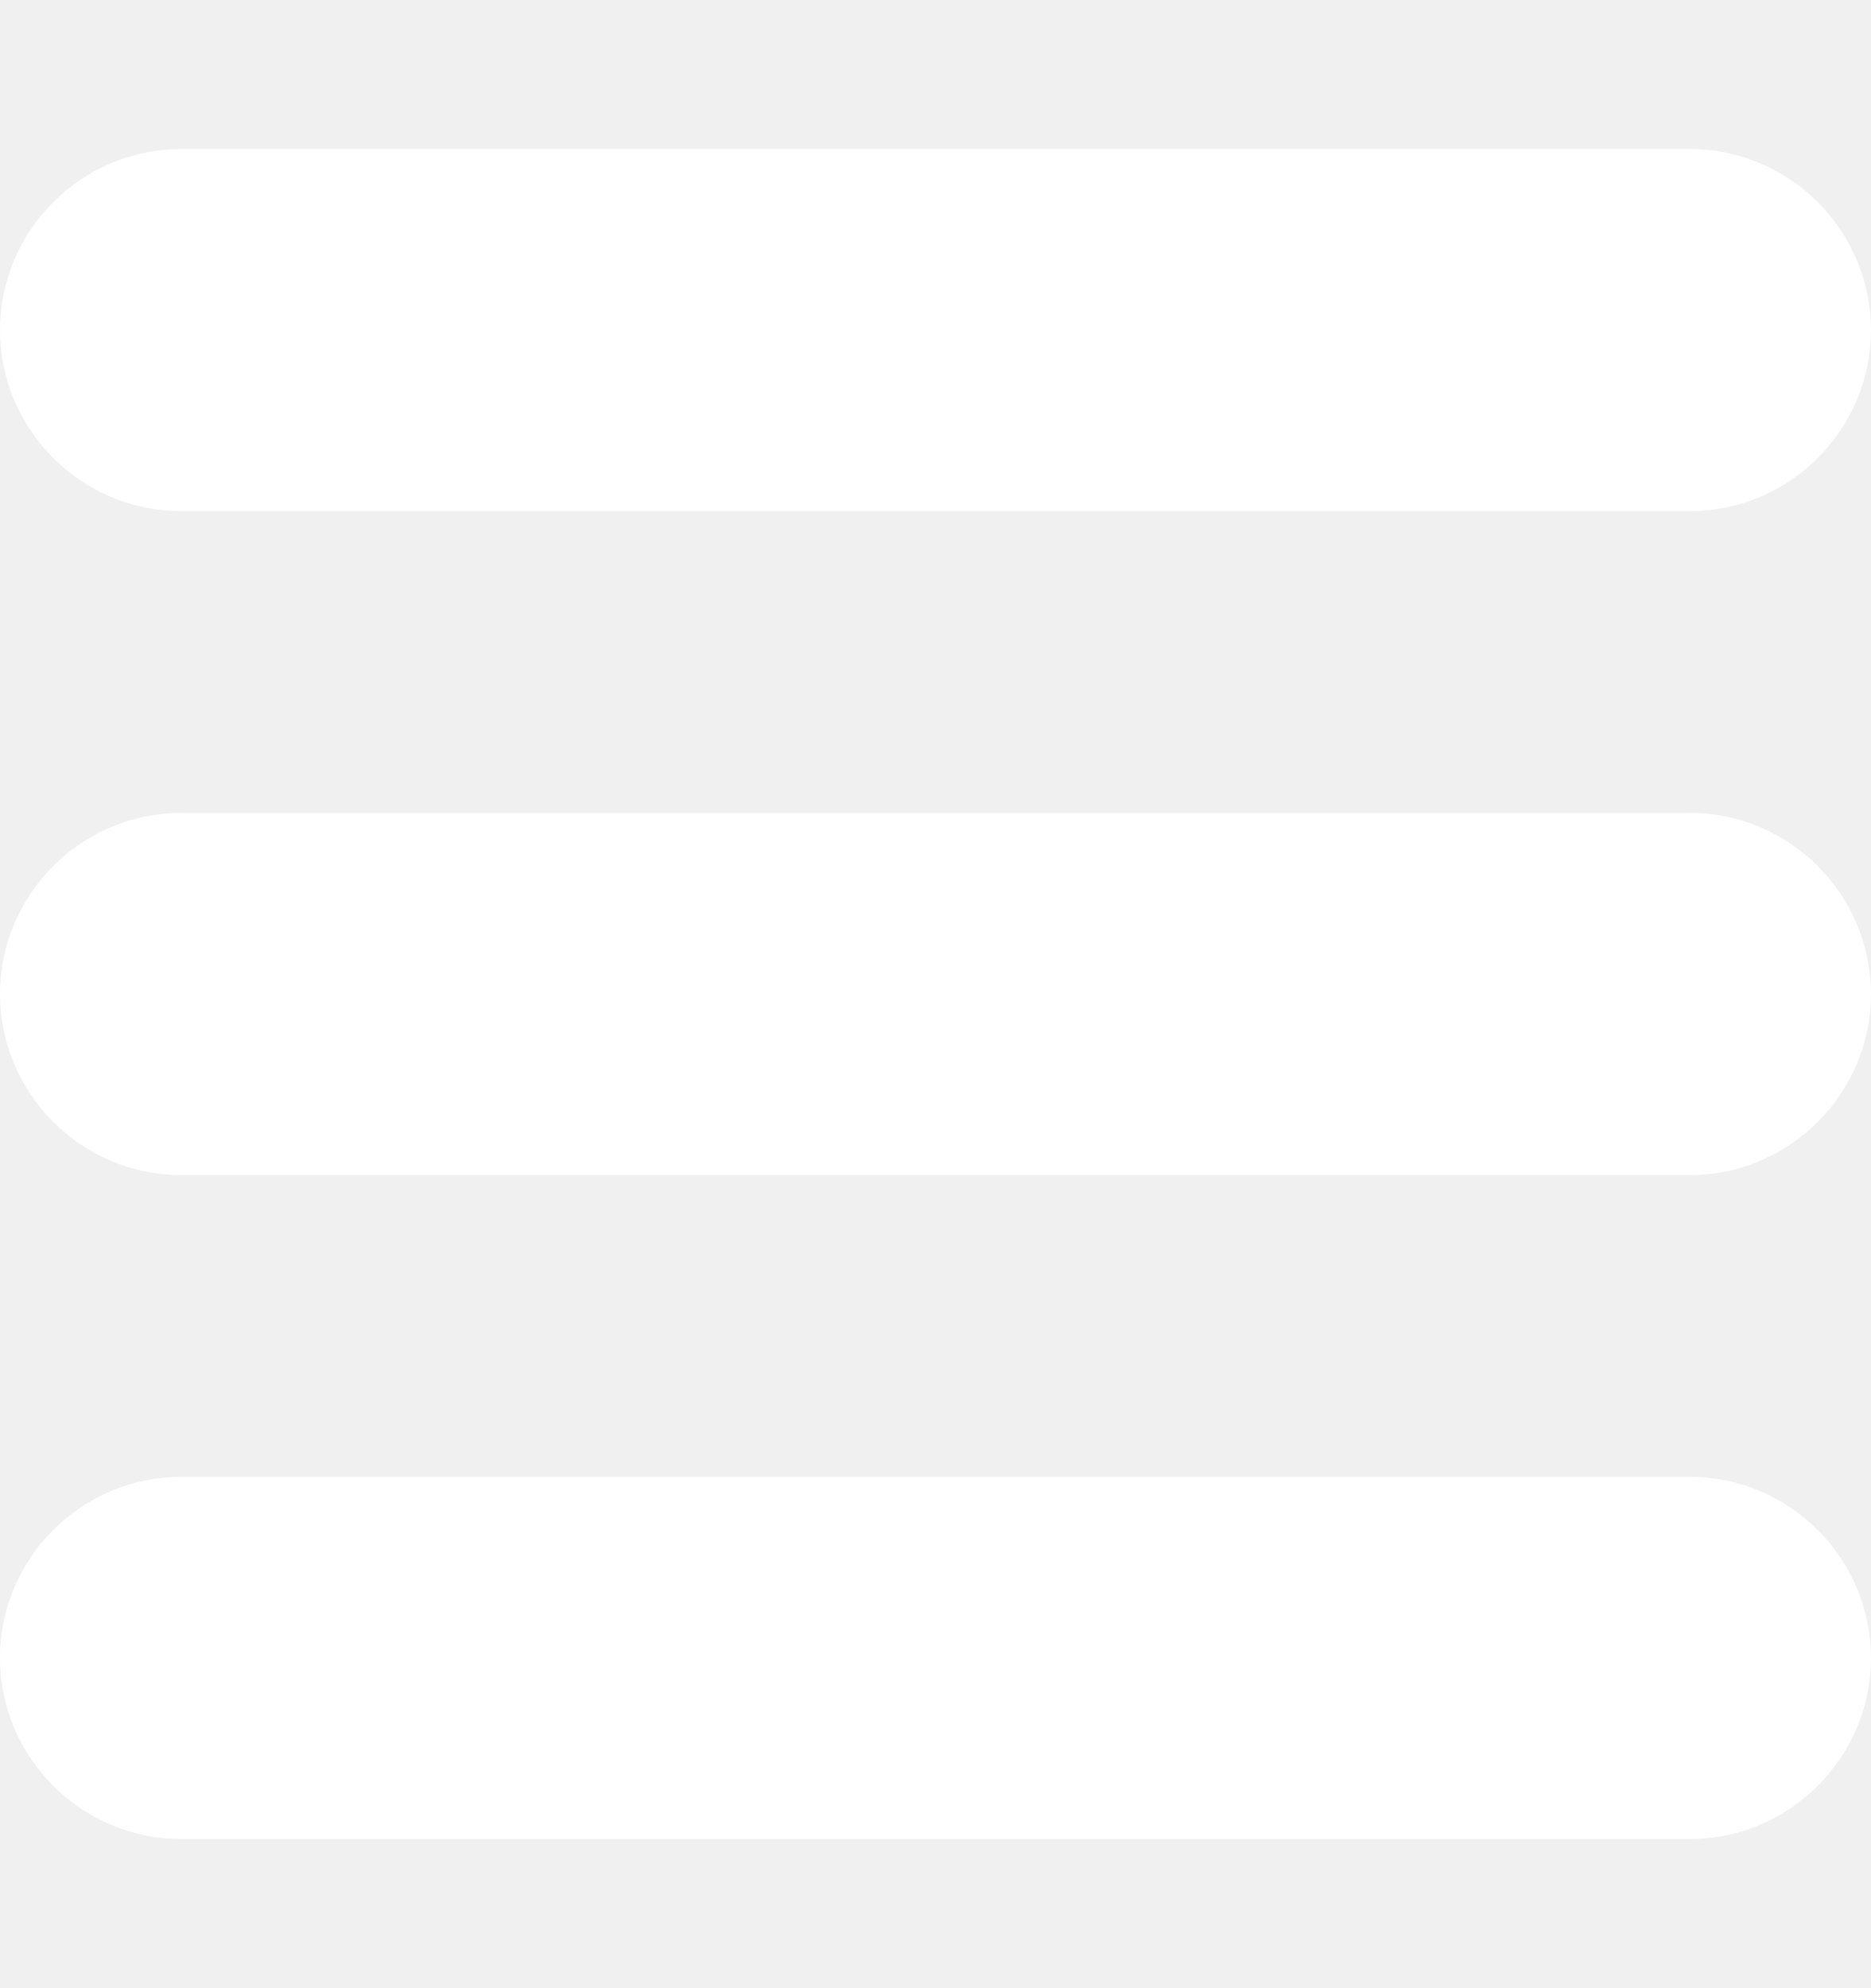
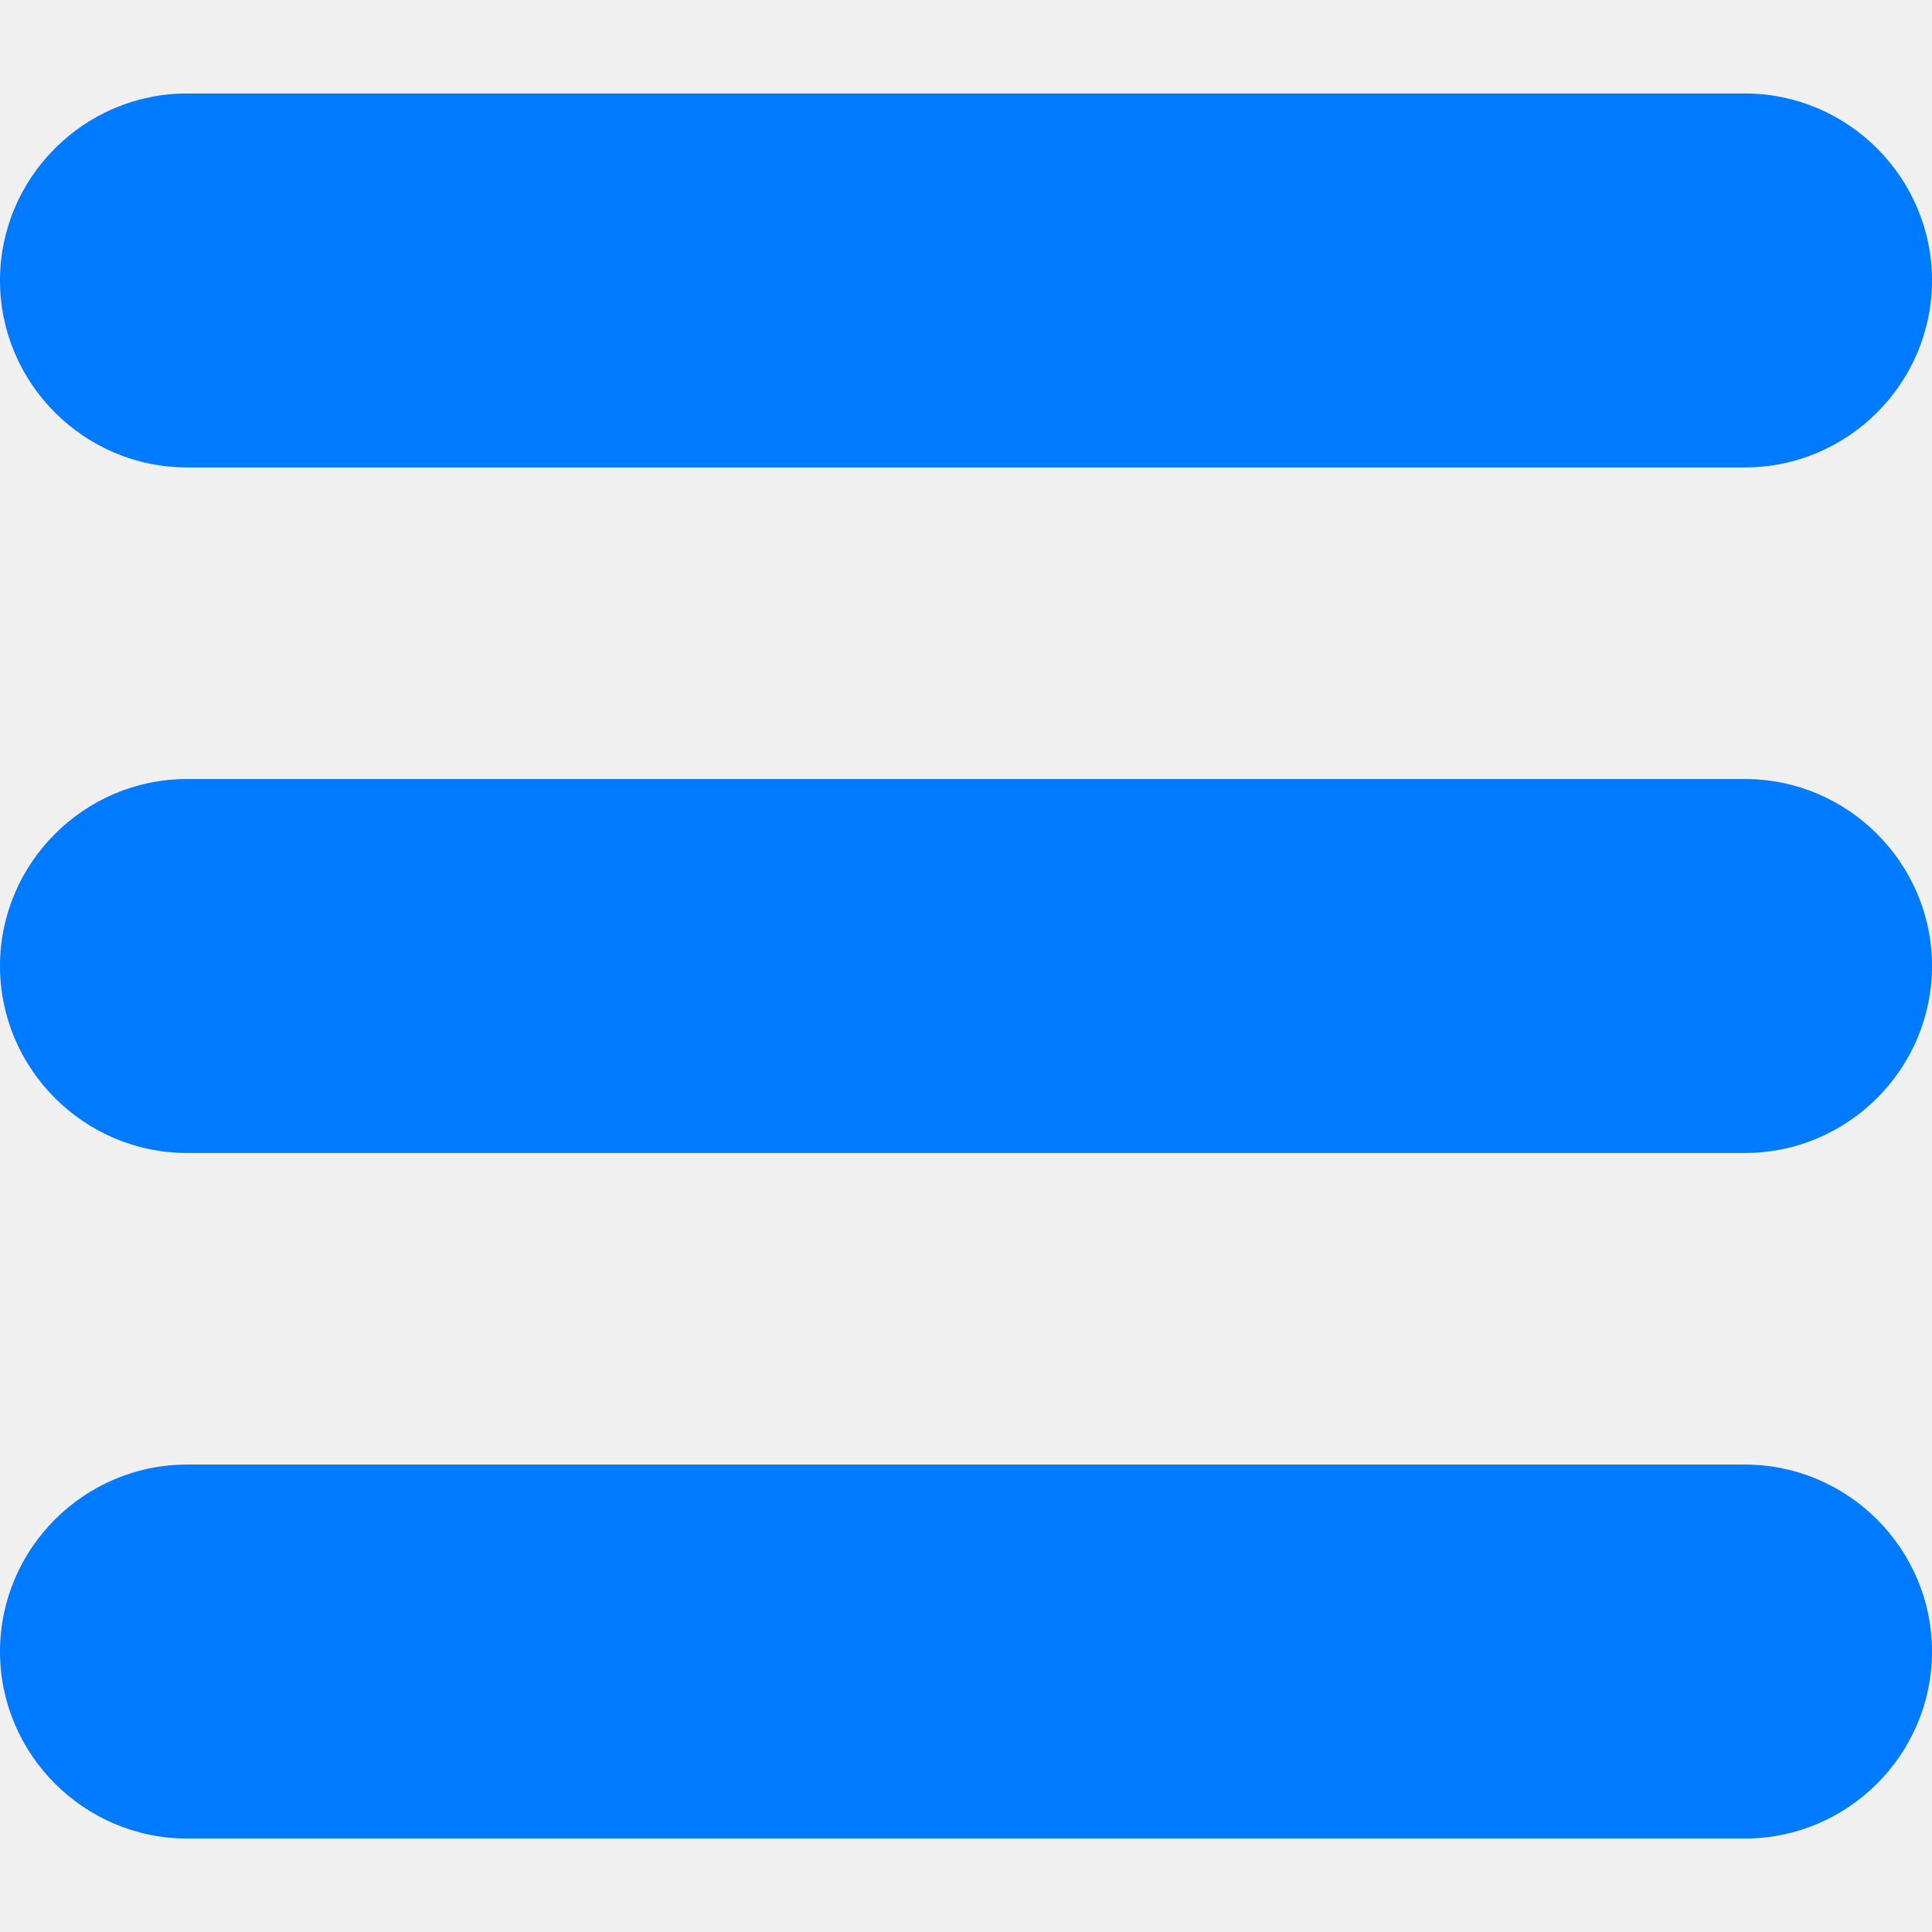
- <svg xmlns="http://www.w3.org/2000/svg" version="1.1" id="Capa_1" x="0px" y="0px" width="16px" fill="#000" height="17px" viewBox="0 0 124 124" style="enable-background:new 0 0 124 124;" xml:space="preserve">
+ <svg xmlns="http://www.w3.org/2000/svg" version="1.1" id="Capa_1" x="0px" y="0px" viewBox="0 0 124 124" style="enable-background:new 0 0 124 124;" xml:space="preserve" class="">
  <g>
-     <path style="fill:#fff;" d="M112,6H12C5.4,6,0,11.4,0,18s5.4,12,12,12h100c6.6,0,12-5.4,12-12S118.6,6,112,6z" />
-     <path style="fill:#fff;" d="M112,50H12C5.4,50,0,55.4,0,62c0,6.6,5.4,12,12,12h100c6.6,0,12-5.4,12-12C124,55.4,118.6,50,112,50z" />
-     <path style="fill:#fff;" d="M112,94H12c-6.6,0-12,5.4-12,12s5.4,12,12,12h100c6.6,0,12-5.4,12-12S118.6,94,112,94z" />
+     <g>
+       <path d="M112,6H12C5.4,6,0,11.4,0,18s5.4,12,12,12h100c6.6,0,12-5.4,12-12S118.6,6,112,6z" data-original="#000000" class="active-path" data-old_color="#0072FF" fill="#007AFF" />
+       <path d="M112,50H12C5.4,50,0,55.4,0,62c0,6.6,5.4,12,12,12h100c6.6,0,12-5.4,12-12C124,55.4,118.6,50,112,50z" data-original="#000000" class="active-path" data-old_color="#0072FF" fill="#007AFF" />
+       <path d="M112,94H12c-6.6,0-12,5.4-12,12s5.4,12,12,12h100c6.6,0,12-5.4,12-12S118.6,94,112,94z" data-original="#000000" class="active-path" data-old_color="#0072FF" fill="#007AFF" />
+     </g>
  </g>
-   <g>
- </g>
-   <g>
- </g>
-   <g>
- </g>
-   <g>
- </g>
-   <g>
- </g>
-   <g>
- </g>
-   <g>
- </g>
-   <g>
- </g>
-   <g>
- </g>
-   <g>
- </g>
-   <g>
- </g>
-   <g>
- </g>
-   <g>
- </g>
-   <g>
- </g>
-   <g>
- </g>
</svg>
